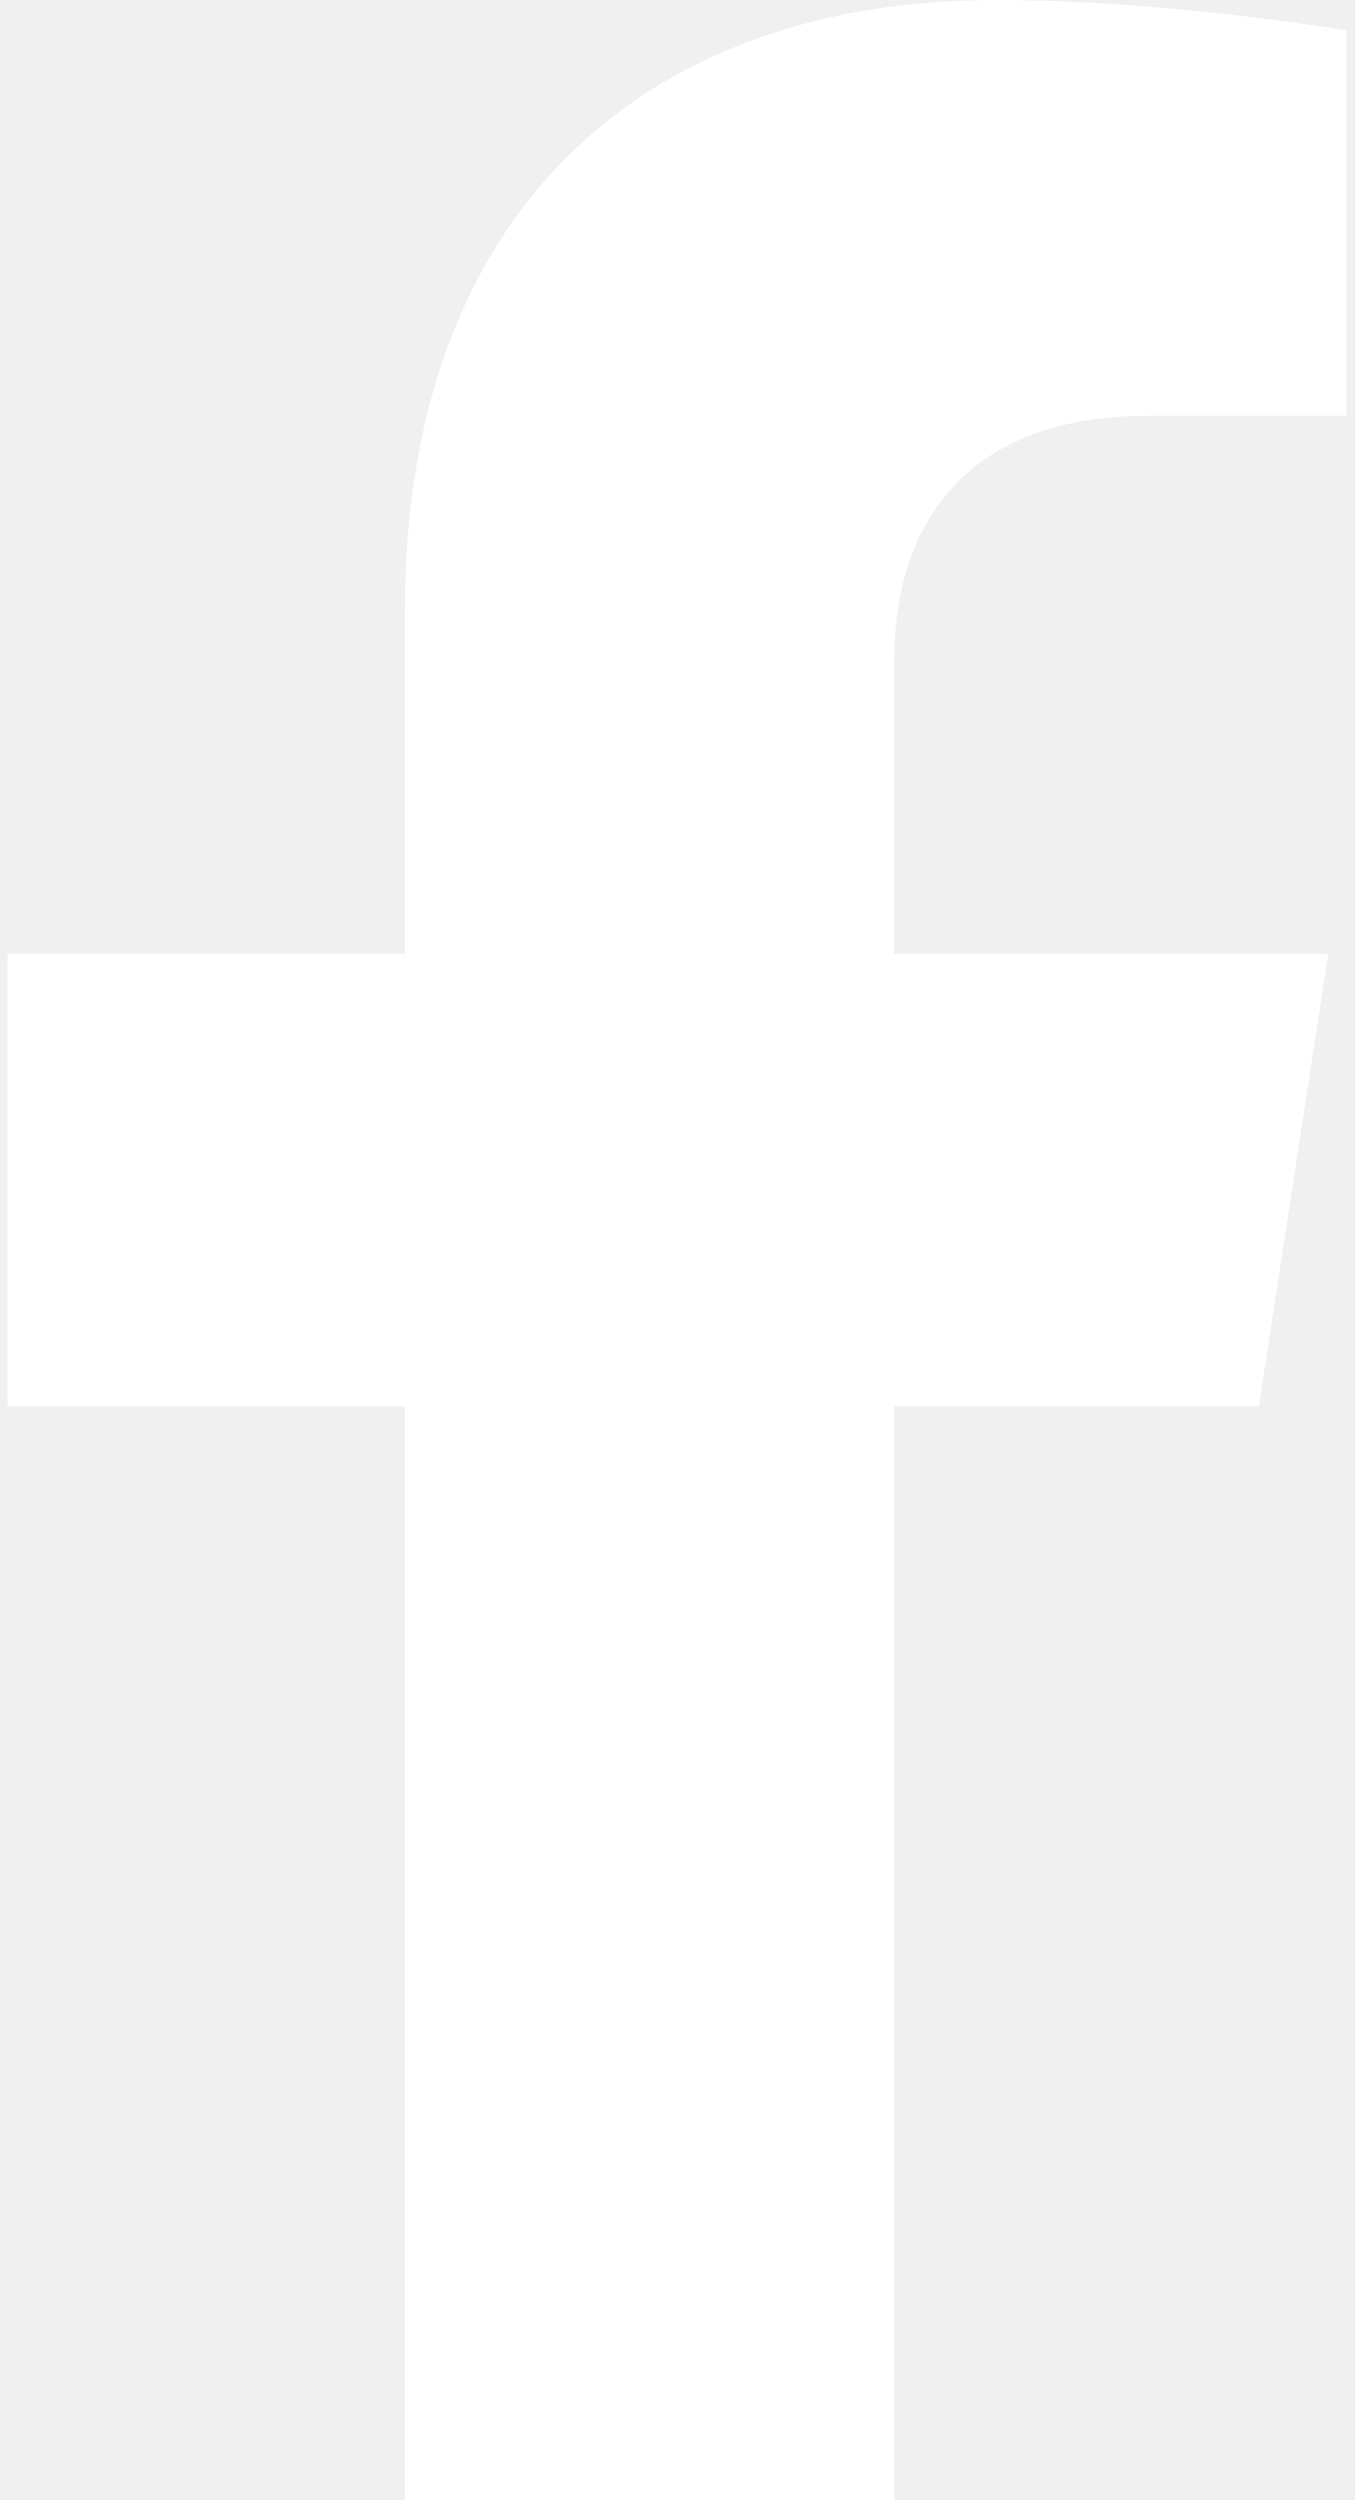
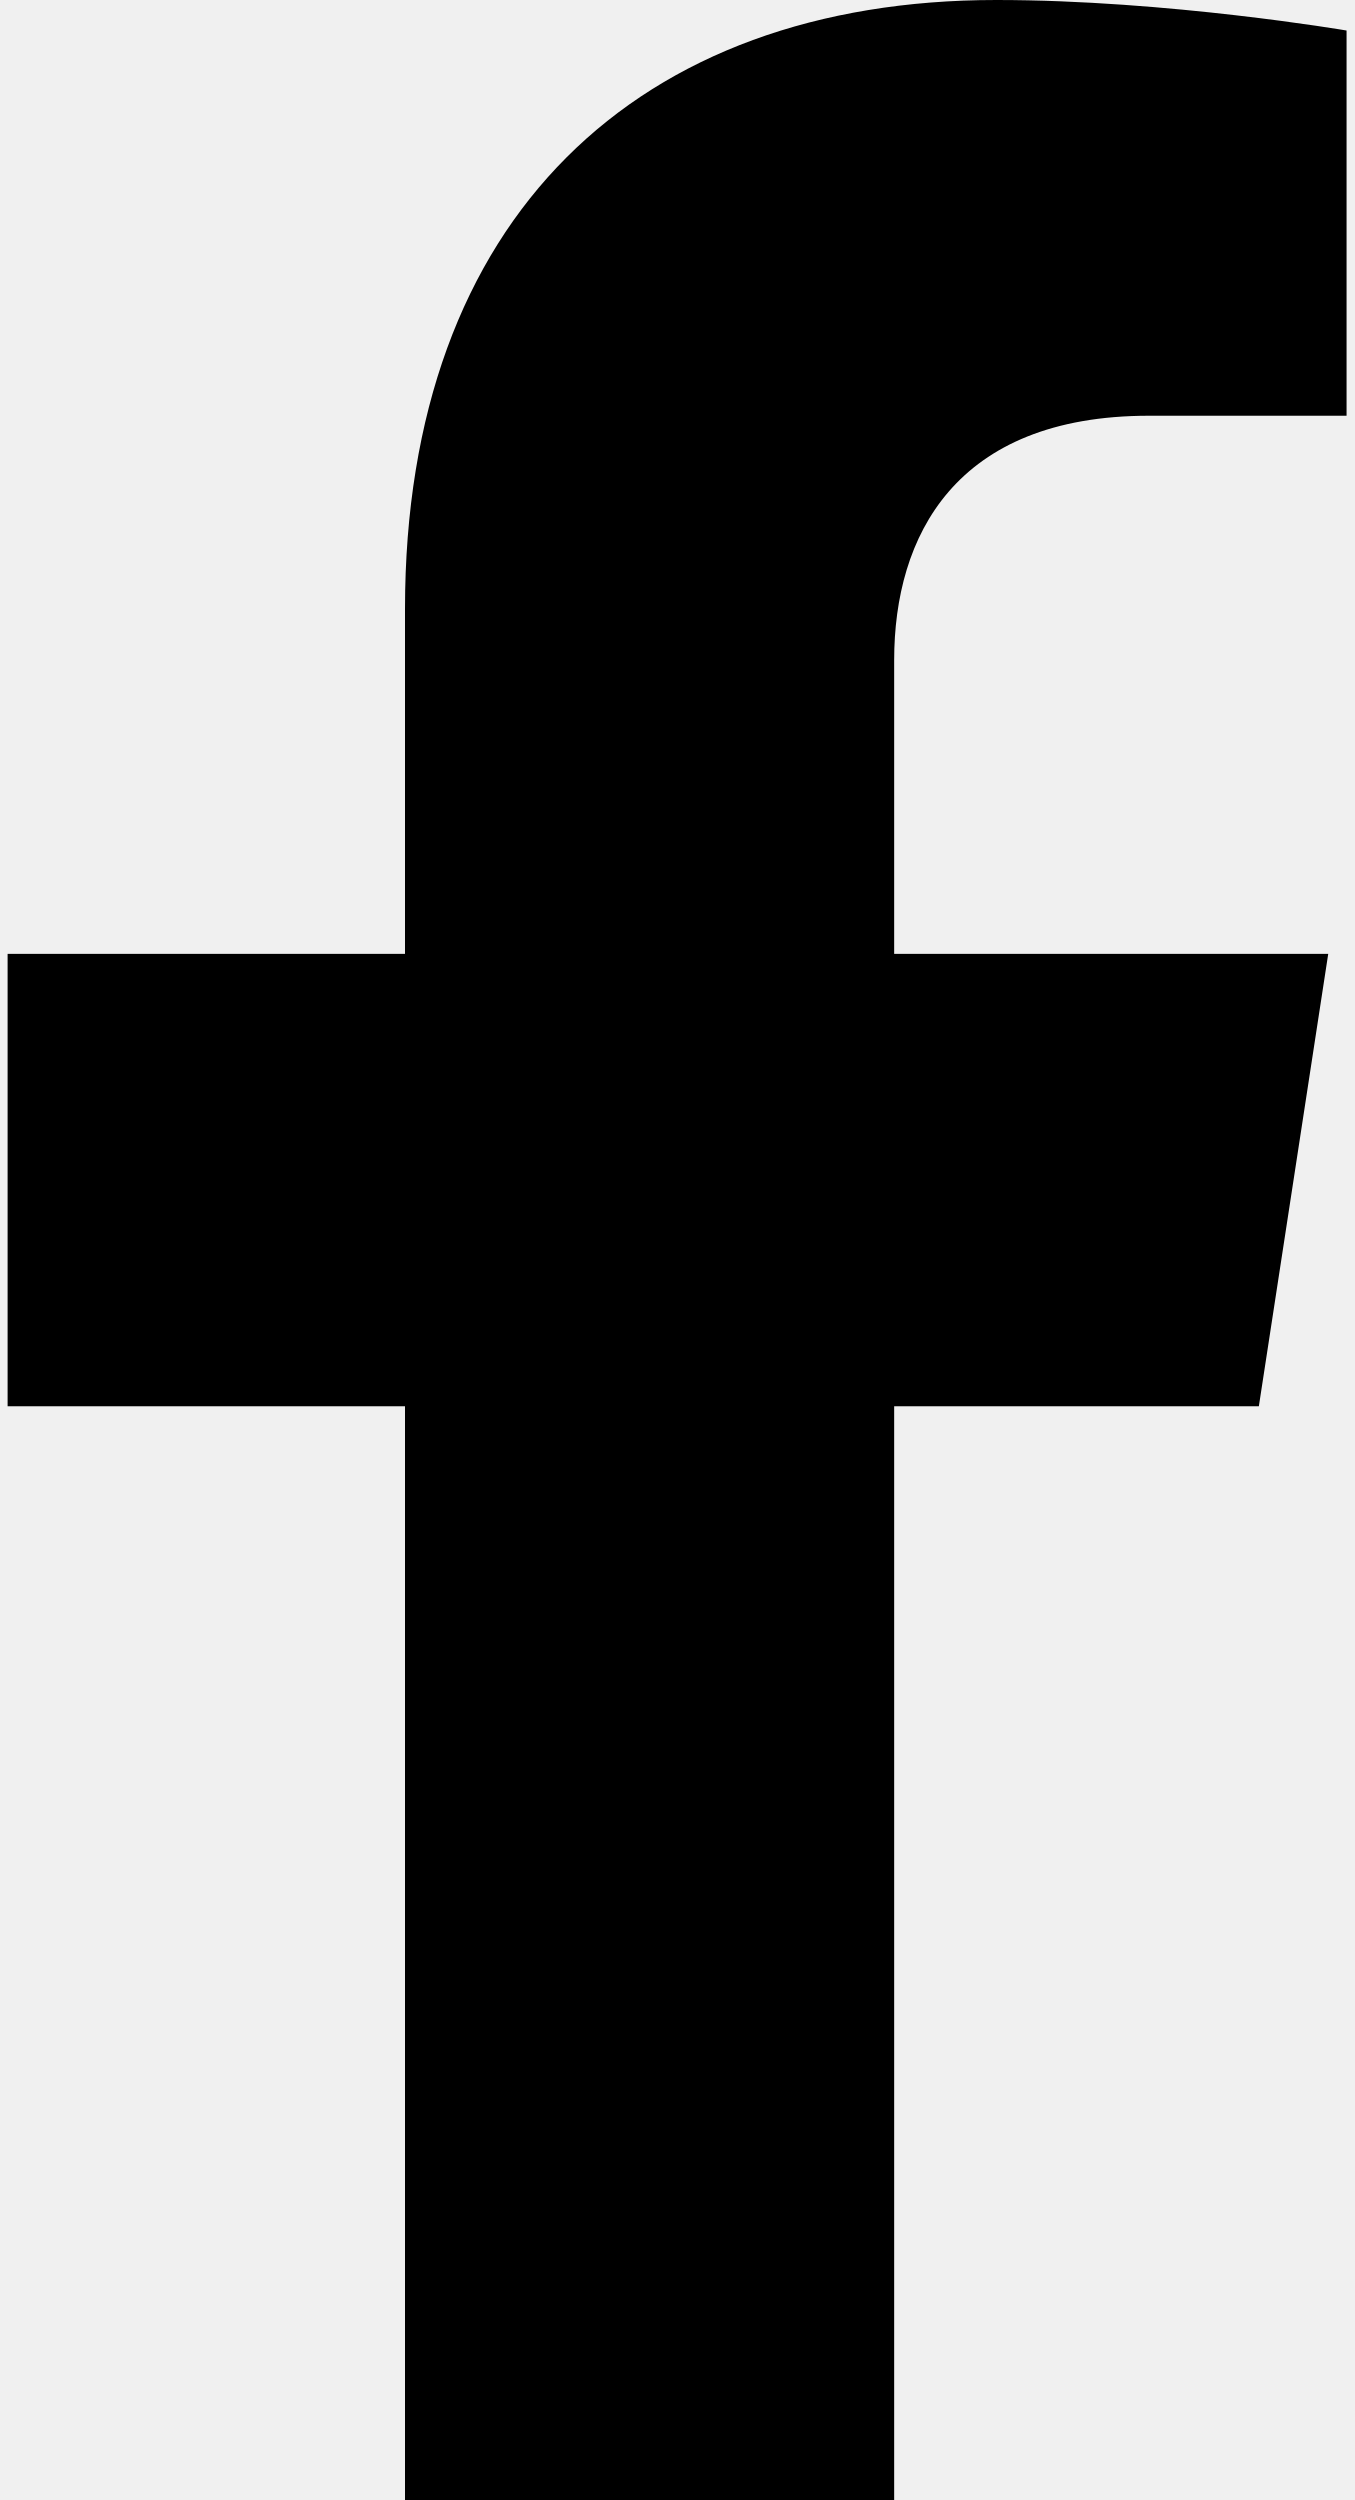
- <svg xmlns="http://www.w3.org/2000/svg" width="13" height="24" viewBox="0 0 13 24" fill="none">
-   <path d="M12.085 13.5L12.751 9.157H8.584V6.338C8.584 5.15 9.166 3.991 11.032 3.991H12.927V0.293C12.927 0.293 11.208 0 9.564 0C6.132 0 3.888 2.08 3.888 5.846V9.157H0.073V13.5H3.888V24H8.584V13.5H12.085Z" fill="white" />
+ <svg xmlns="http://www.w3.org/2000/svg" width="13" height="24" viewBox="0 0 13 24" fill="inherit">
+   <path d="M12.085 13.5L12.751 9.157H8.584V6.338C8.584 5.15 9.166 3.991 11.032 3.991H12.927V0.293C12.927 0.293 11.208 0 9.564 0C6.132 0 3.888 2.08 3.888 5.846V9.157H0.073V13.5H3.888V24H8.584V13.5H12.085Z" fill="inherit" />
</svg>
